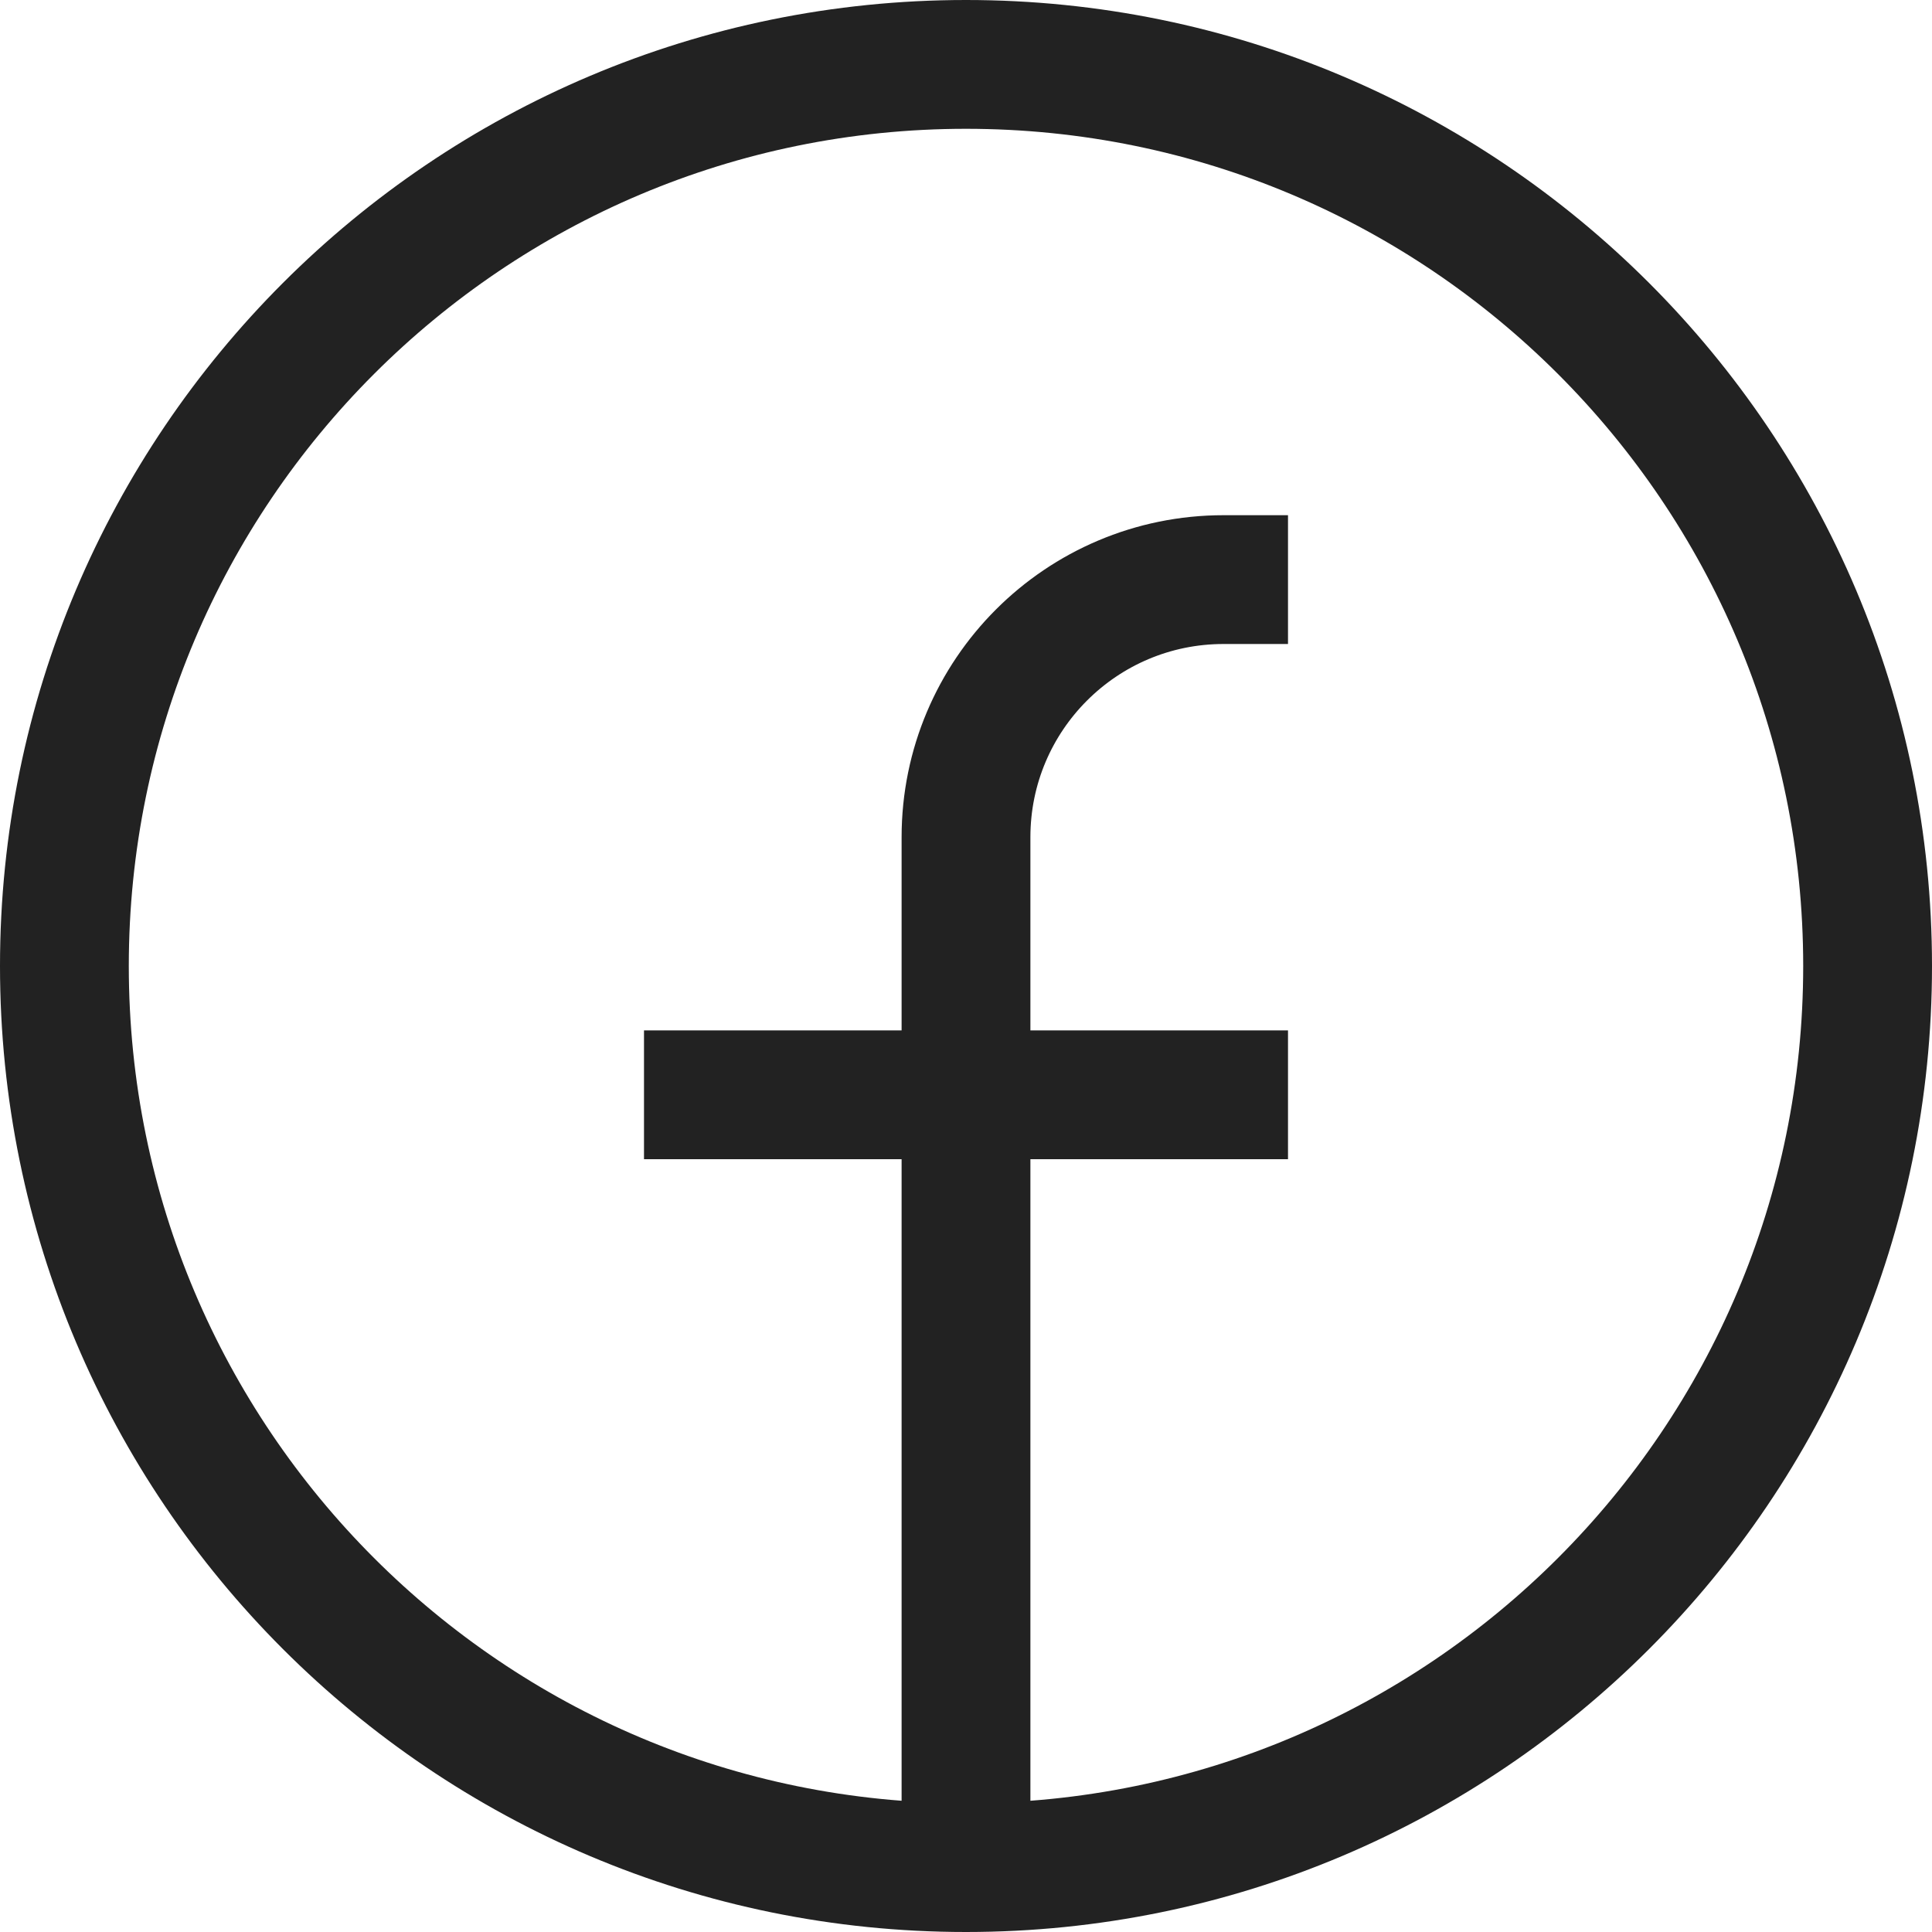
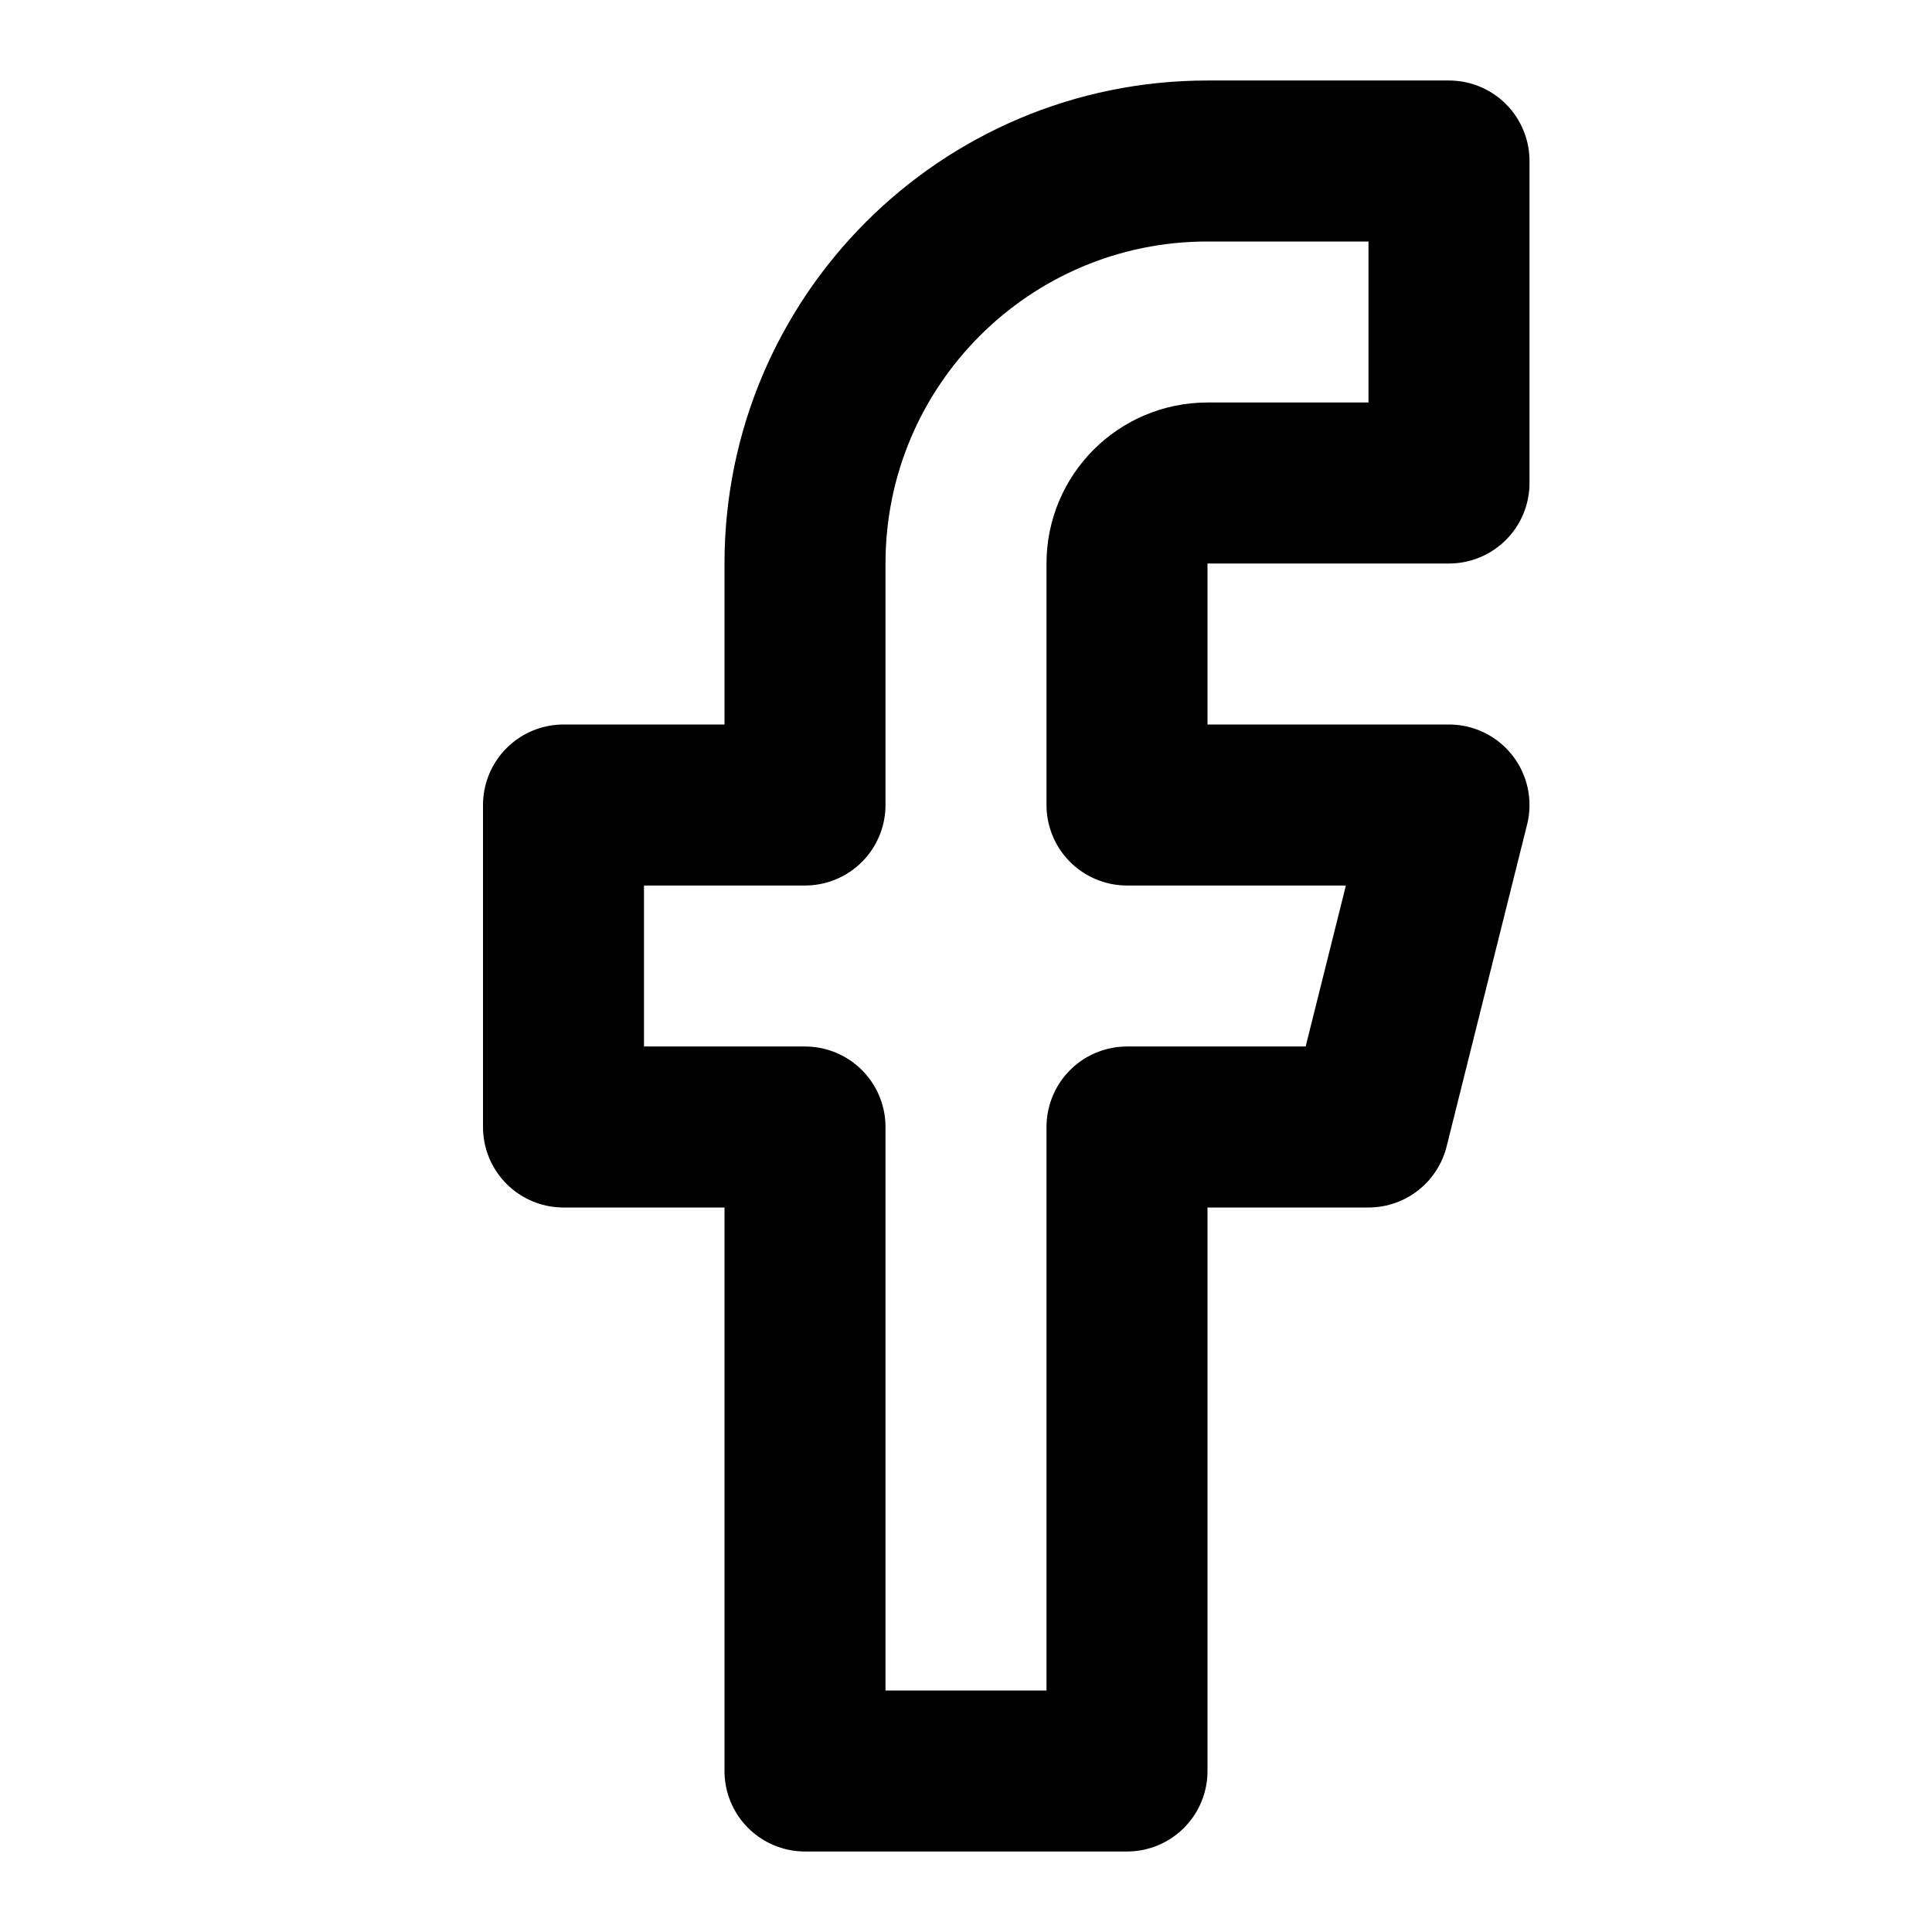
- <svg xmlns="http://www.w3.org/2000/svg" class="dc-svg" width="25" height="25" viewBox="0 0 30 30" fill="none">
-   <path d="M15 29C7.268 29 1 22.732 1 15C1 7.268 7.268 1 15 1C22.732 1 29 7.268 29 15C29 22.732 22.732 29 15 29ZM15 29V13C15 10.791 16.791 9 19 9H20M10 17H20" stroke="#222222" stroke-width="2" data-darkreader-inline-stroke="" style="--darkreader-inline-stroke:#d3cfc9;" />
+ <svg xmlns="http://www.w3.org/2000/svg" width="24" height="24" viewBox="0 0 24 24" fill="none" stroke="currentColor" stroke-width="2" stroke-linecap="round" stroke-linejoin="round" class="feather feather-facebook">
+   <path d="M18 2h-3a5 5 0 0 0-5 5v3H7v4h3v8h4v-8h3l1-4h-4V7a1 1 0 0 1 1-1h3z" />
</svg>
